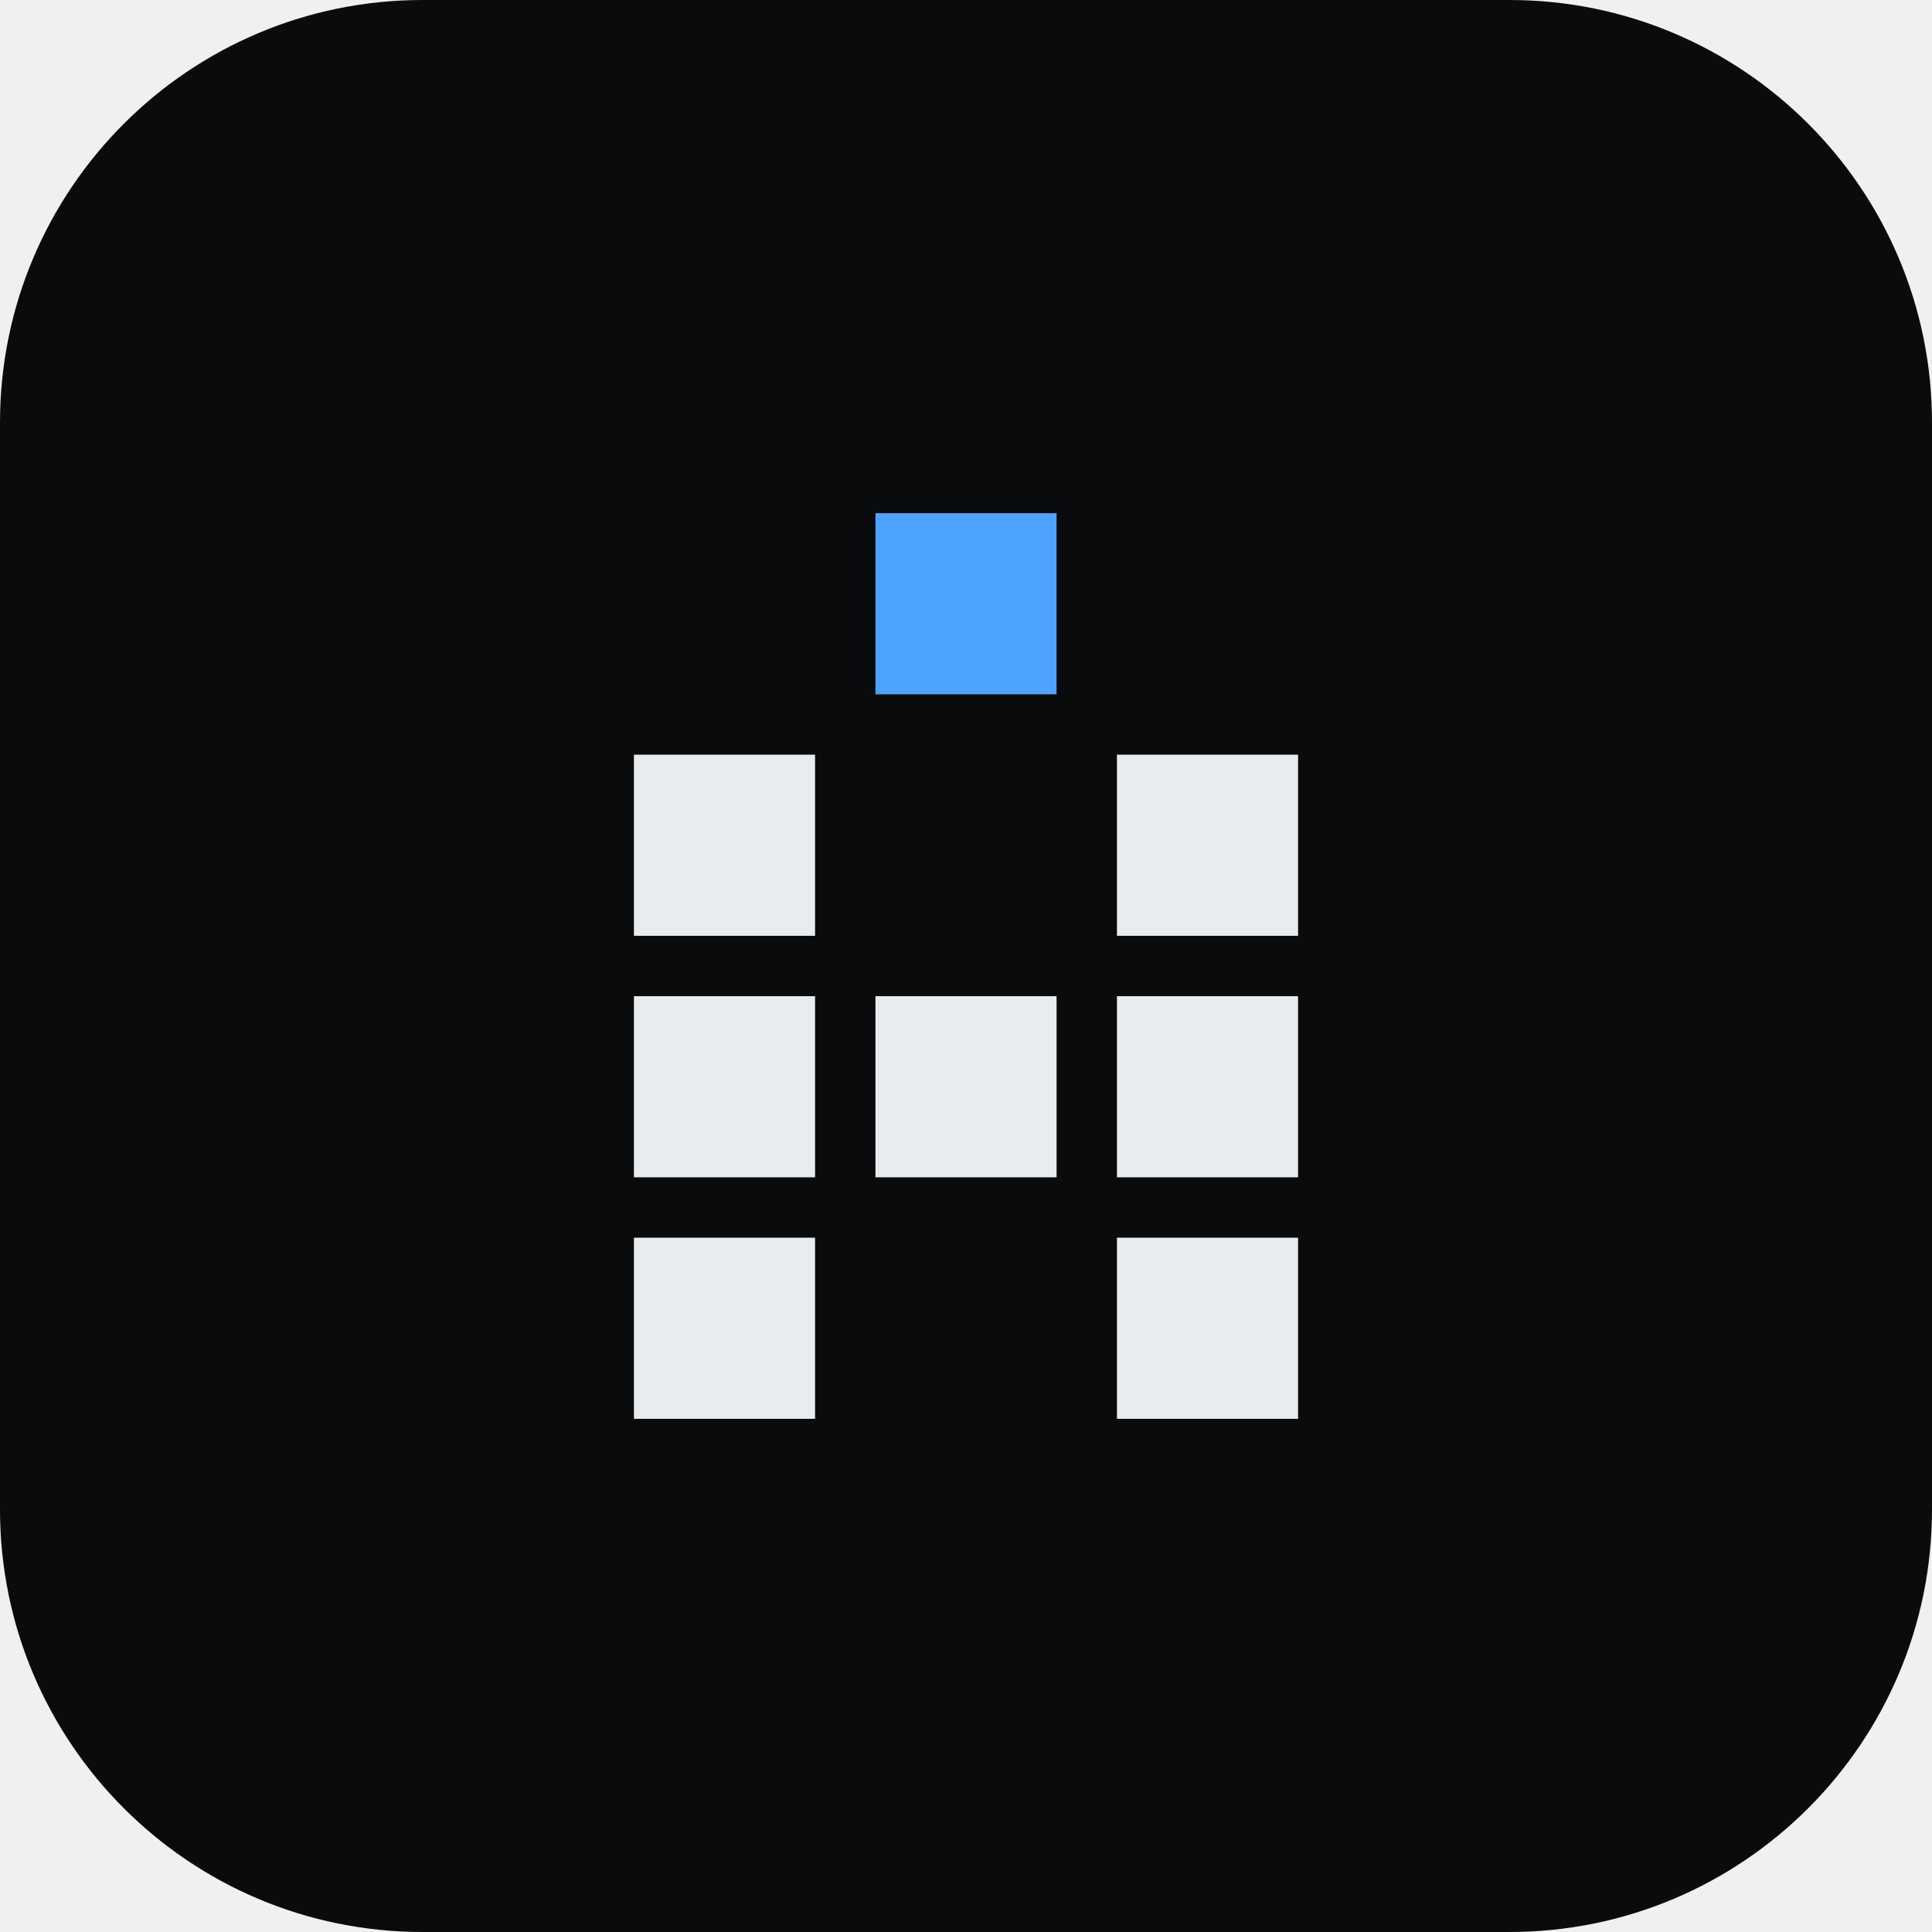
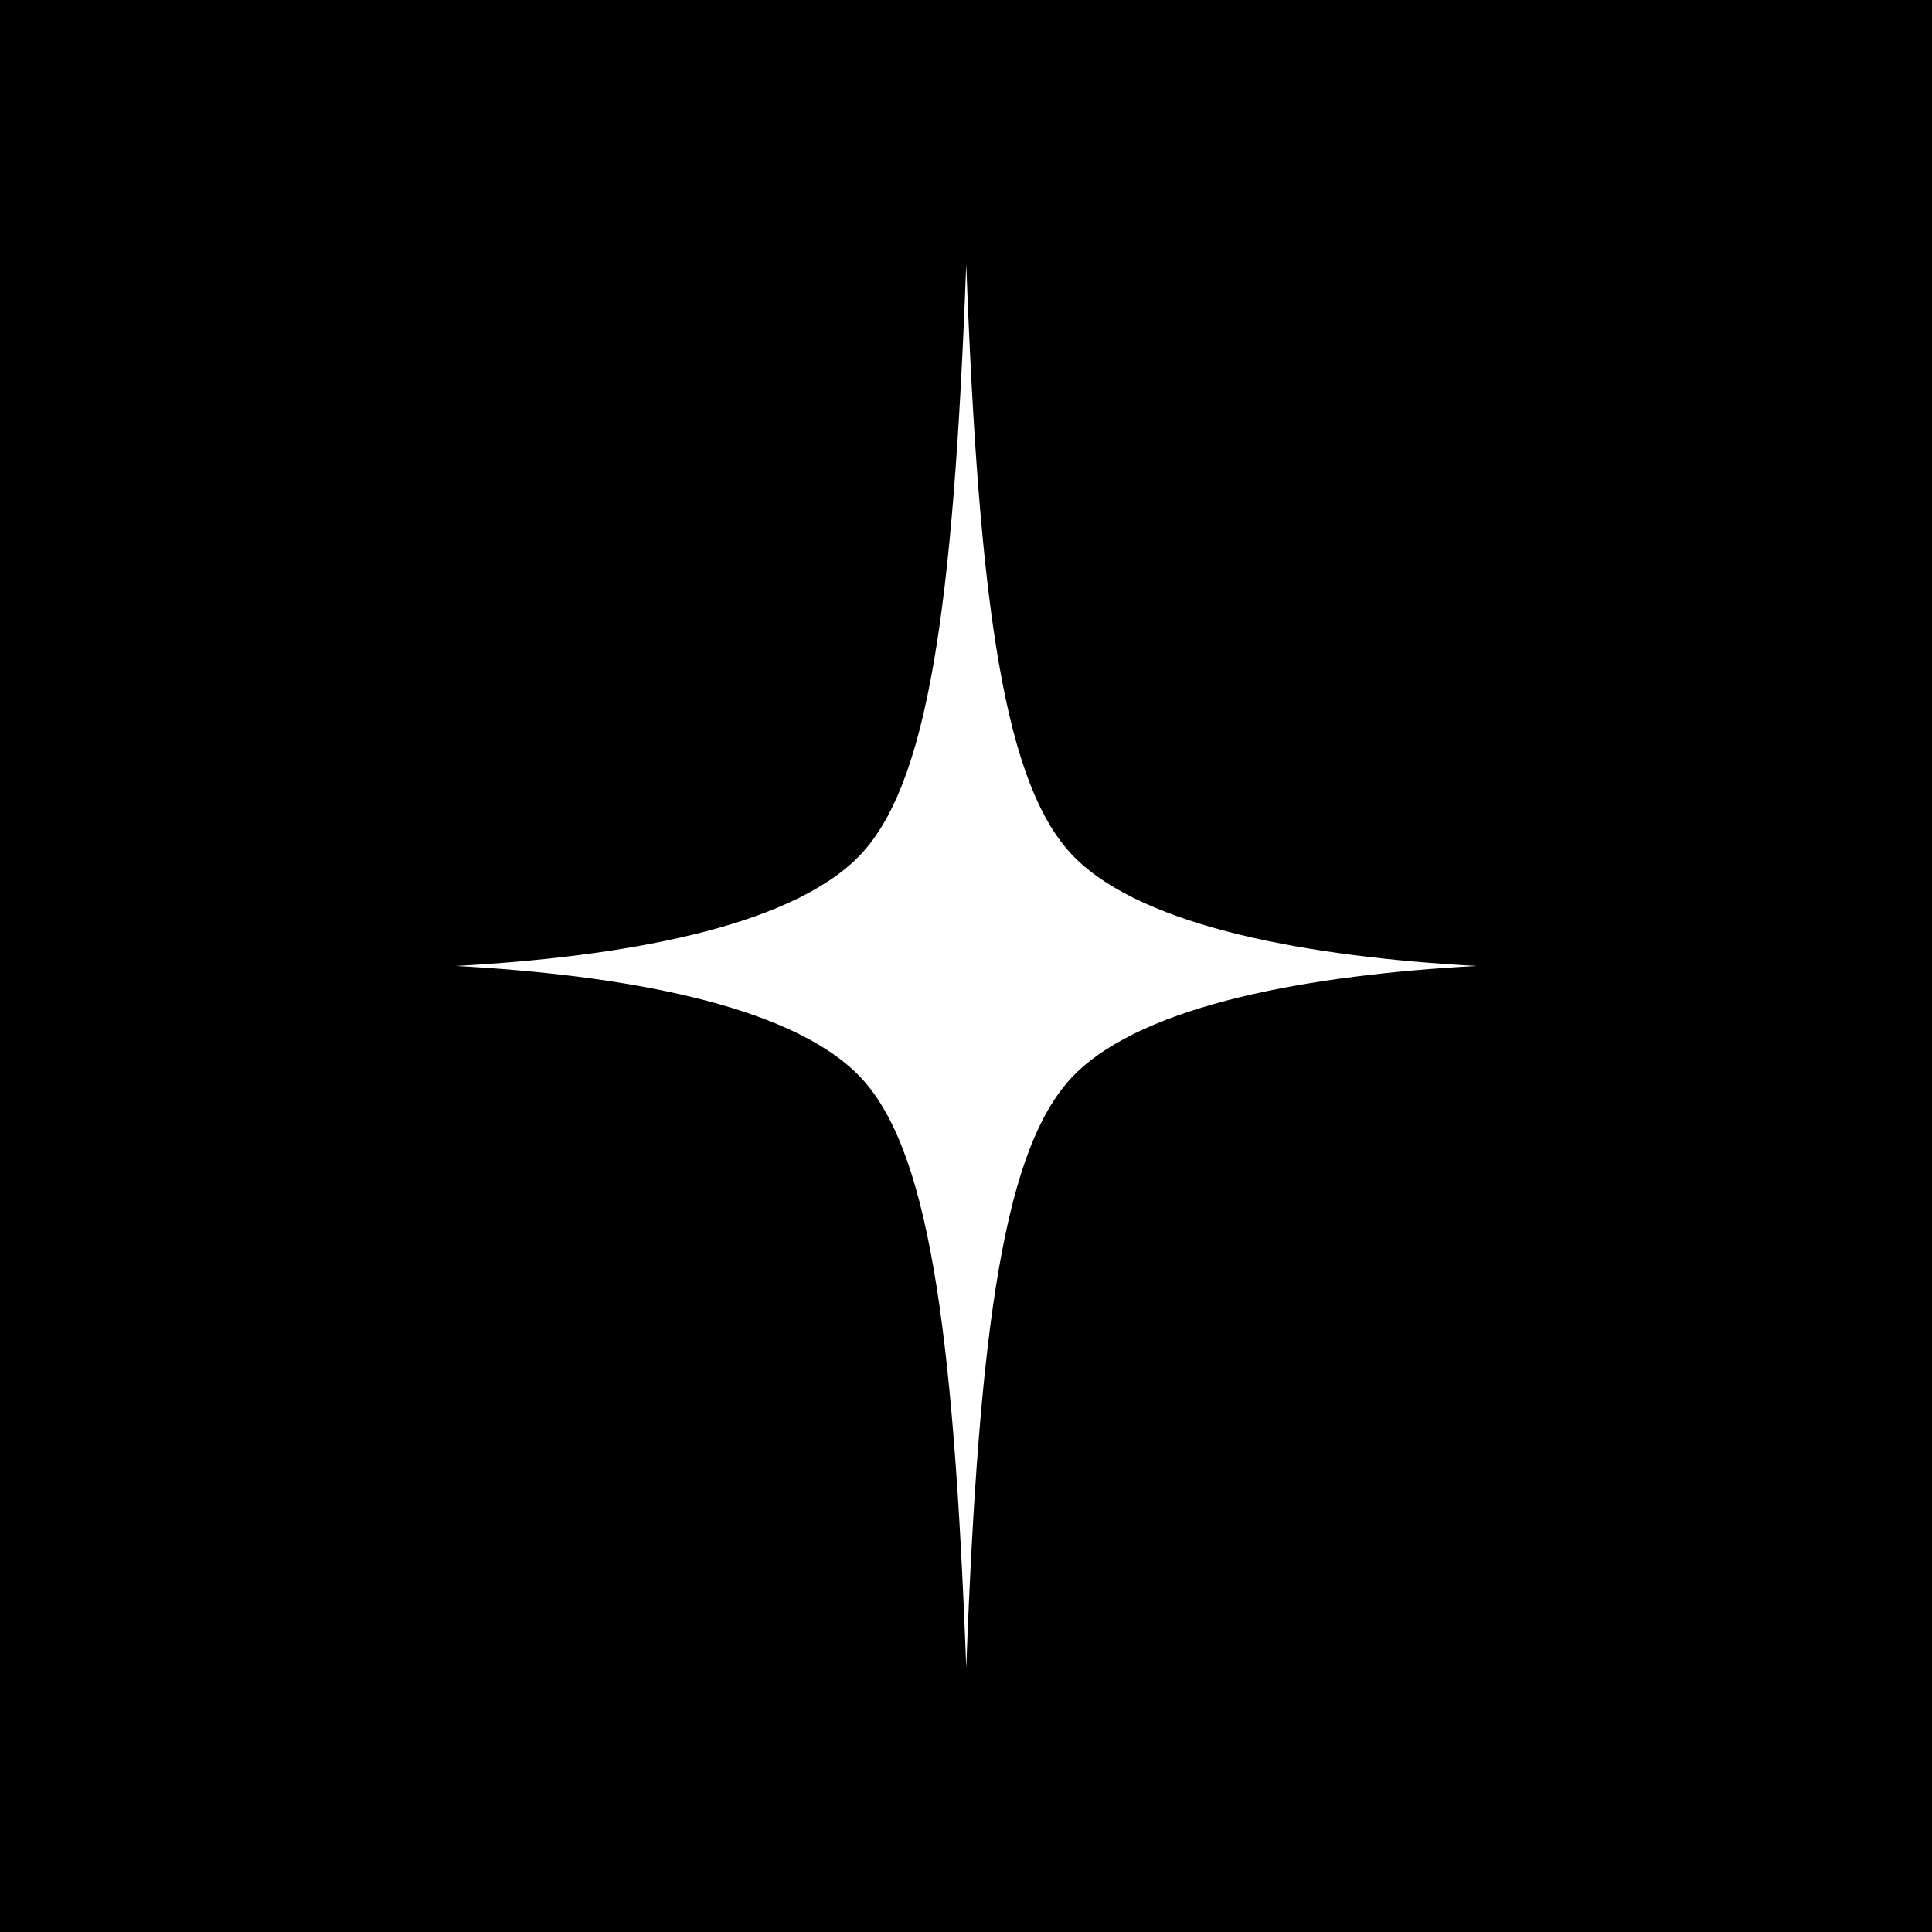
<svg xmlns="http://www.w3.org/2000/svg" viewBox="0 0 64 64">
-   <rect width="64" height="64" rx="14" fill="#0A0B0D" />
-   <g transform="translate(21 17)">
-     <rect x="8" y="0" width="6" height="6" fill="#4DA3FF" />
-     <rect x="0" y="8" width="6" height="6" fill="#E9ECEF" />
-     <rect x="16" y="8" width="6" height="6" fill="#E9ECEF" />
-     <rect x="0" y="16" width="6" height="6" fill="#E9ECEF" />
-     <rect x="8" y="16" width="6" height="6" fill="#E9ECEF" />
-     <rect x="16" y="16" width="6" height="6" fill="#E9ECEF" />
-     <rect x="0" y="24" width="6" height="6" fill="#E9ECEF" />
-     <rect x="16" y="24" width="6" height="6" fill="#E9ECEF" />
-   </g>
+   <rect width="64" height="64" fill="#000" />
+   <path transform="translate(15.1 8.75) scale(0.4227)" fill="#fff" d="M40 0C41 27 43 41 48.5 46.5C54 52 67 54.3 80 55C67 55.7 54 58 48.5 63.5C43 69 41 83 40 110C39 83 37 69 31.5 63.5C26 58 13 55.7 0 55C13 54.3 26 52 31.5 46.5C37 41 39 27 40 0Z" />
</svg>
